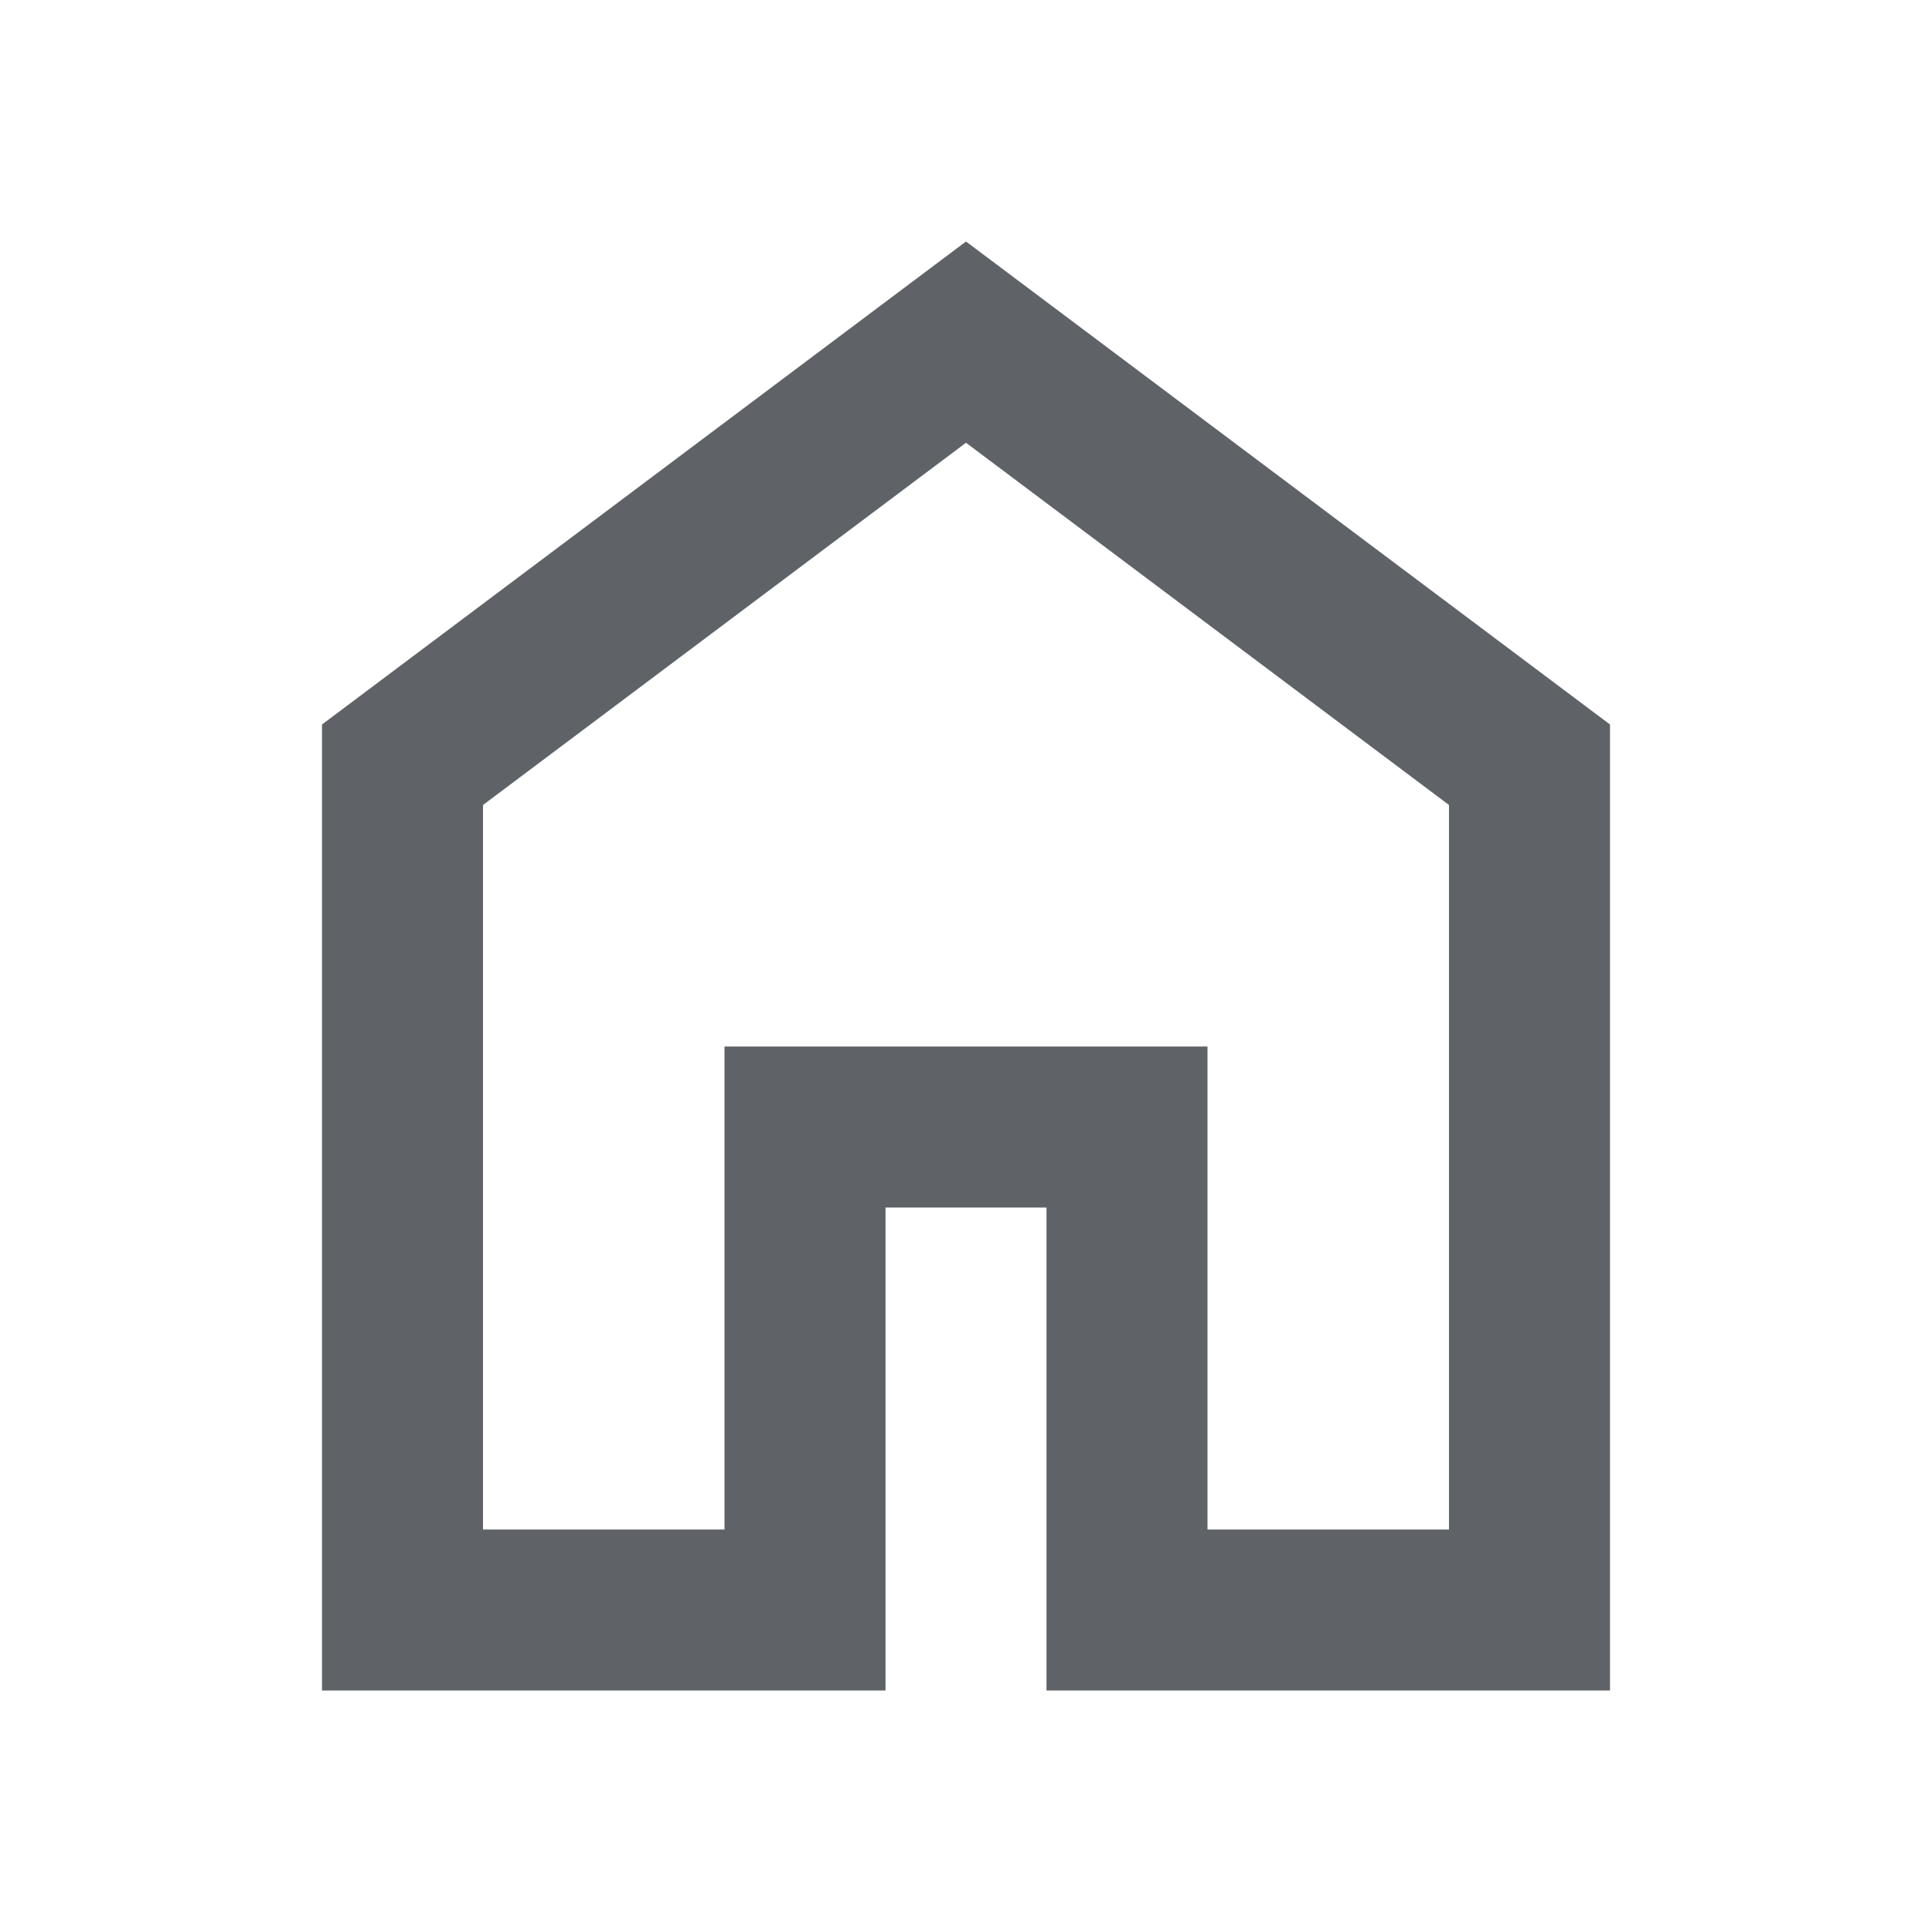
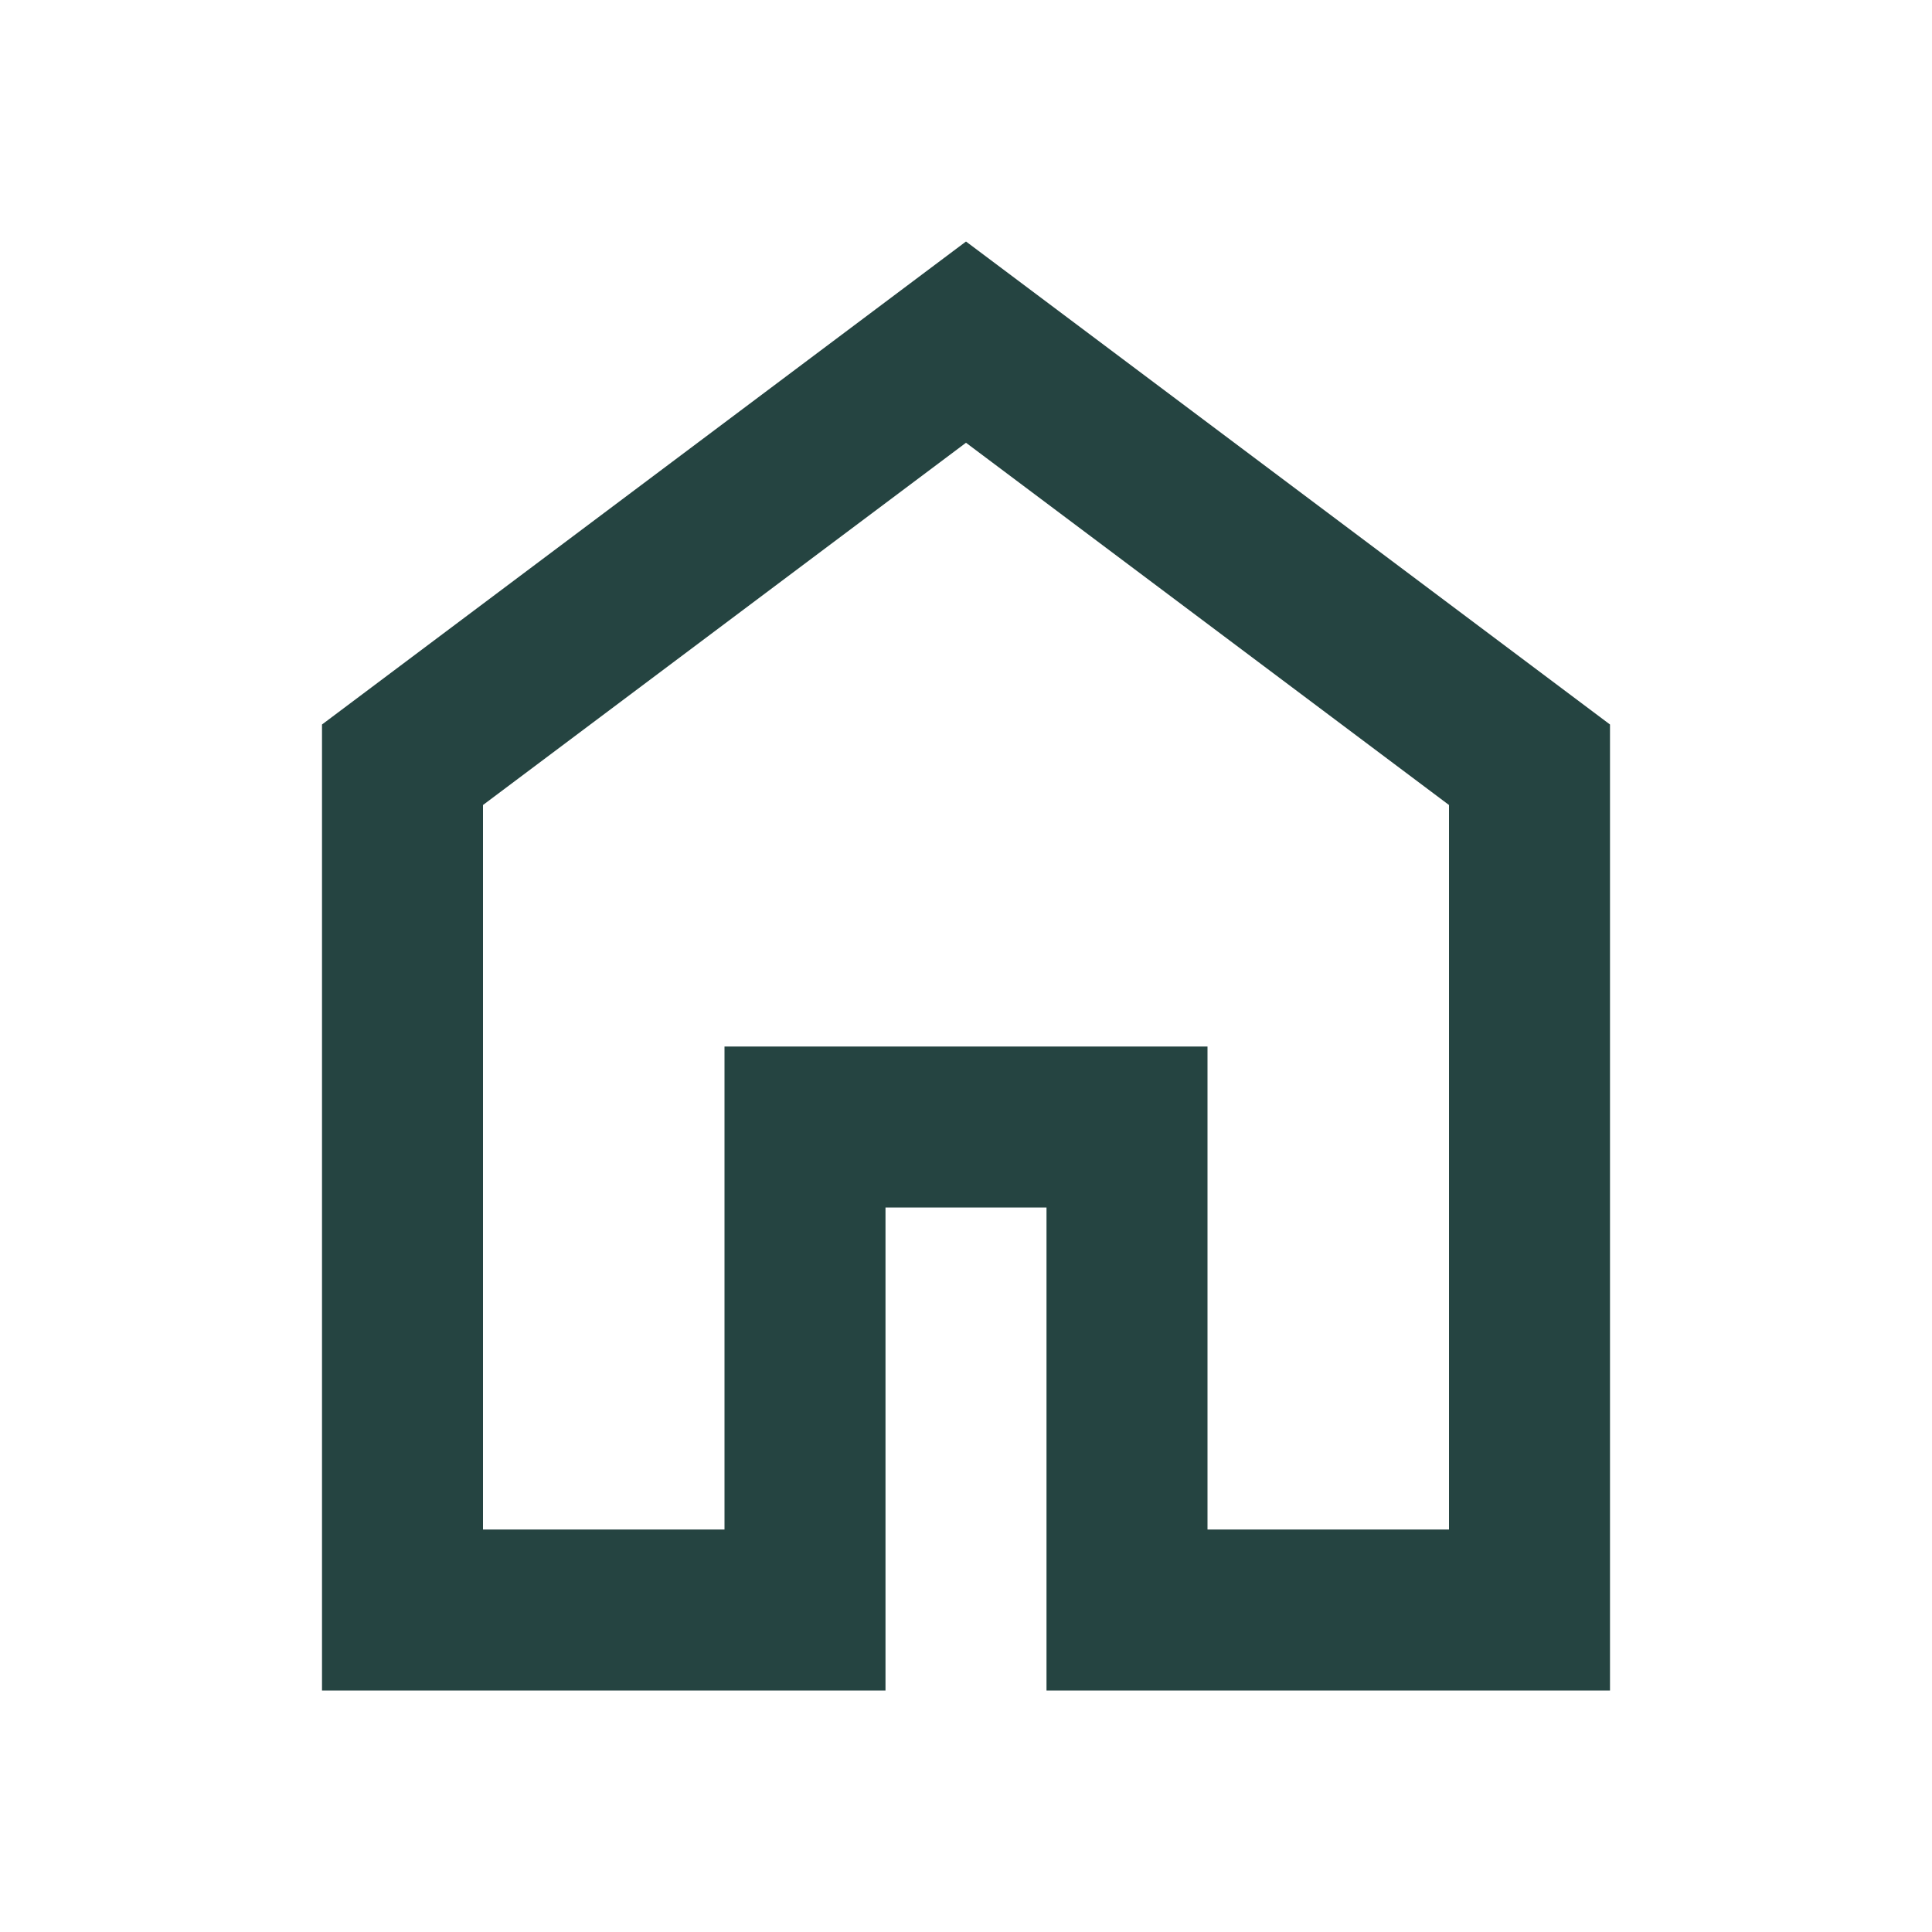
- <svg xmlns="http://www.w3.org/2000/svg" height="24px" viewBox="0 -960 960 960" width="24px" fill="#5f6368">
+ <svg xmlns="http://www.w3.org/2000/svg" height="24px" viewBox="0 -960 960 960" width="24px" fill="#254441">
  <path d="M240-200h120v-240h240v240h120v-360L480-740 240-560v360Zm-80 80v-480l320-240 320 240v480H520v-240h-80v240H160Zm320-350Z" />
</svg>
